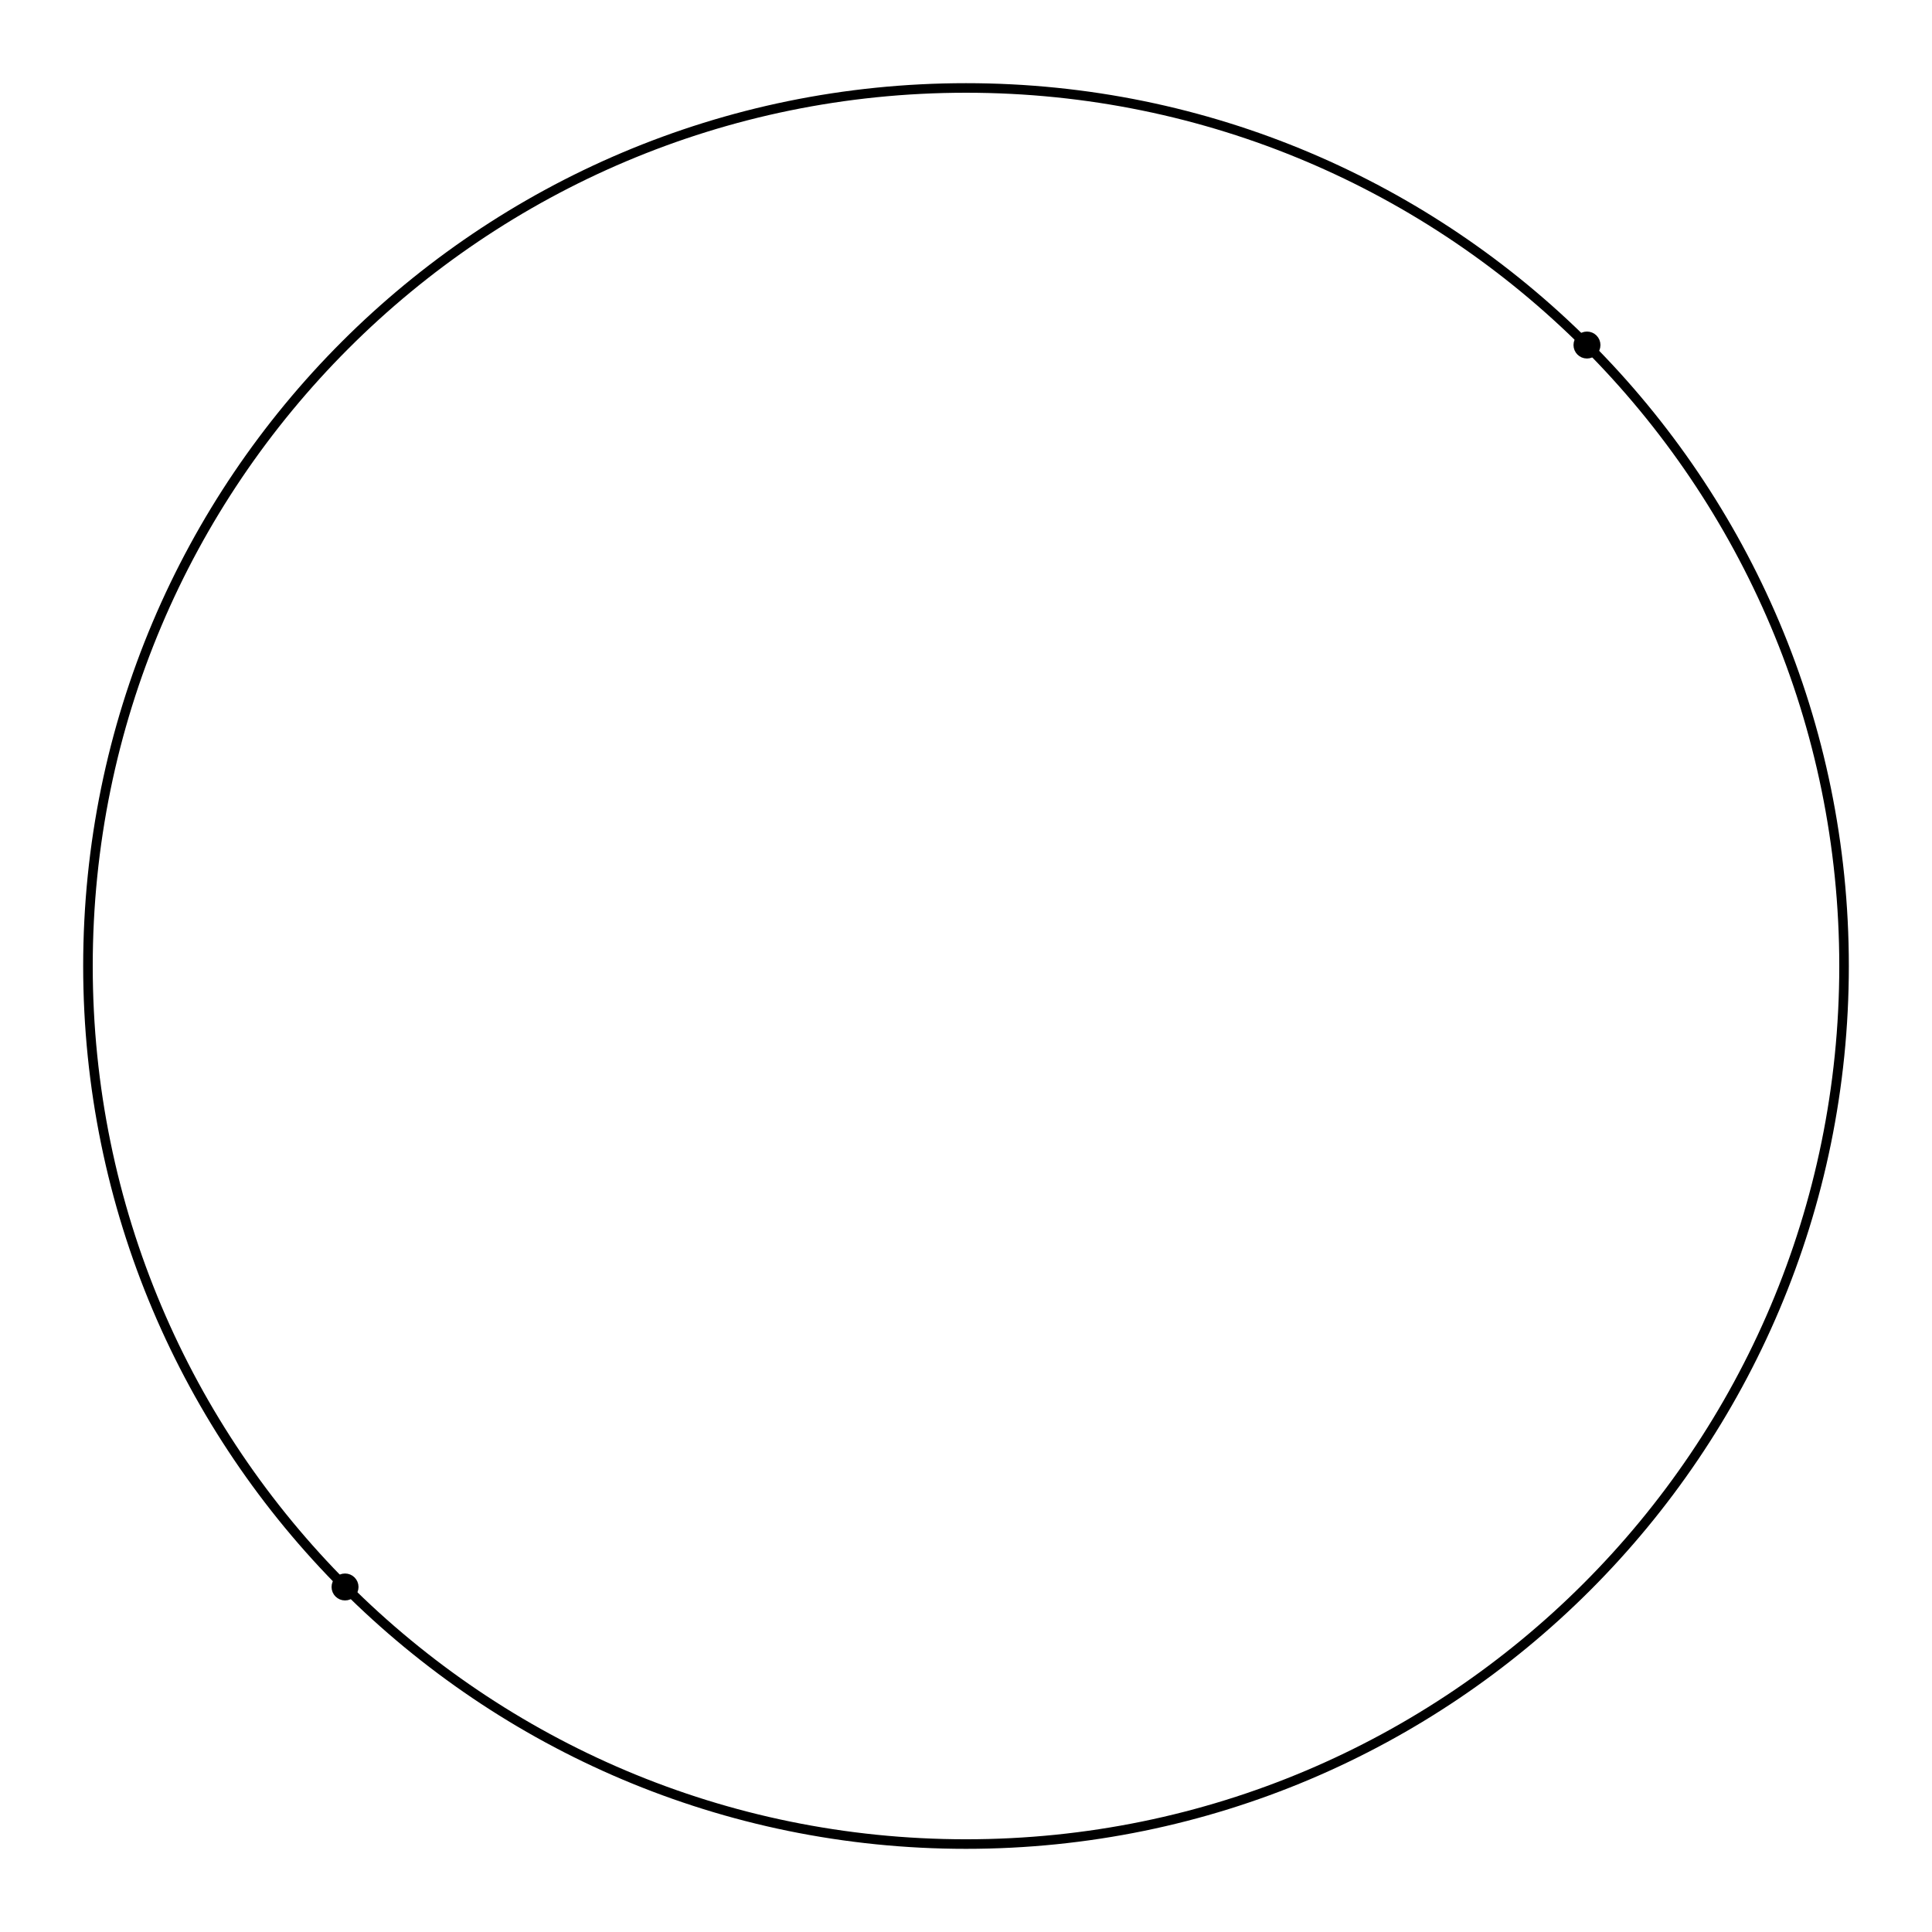
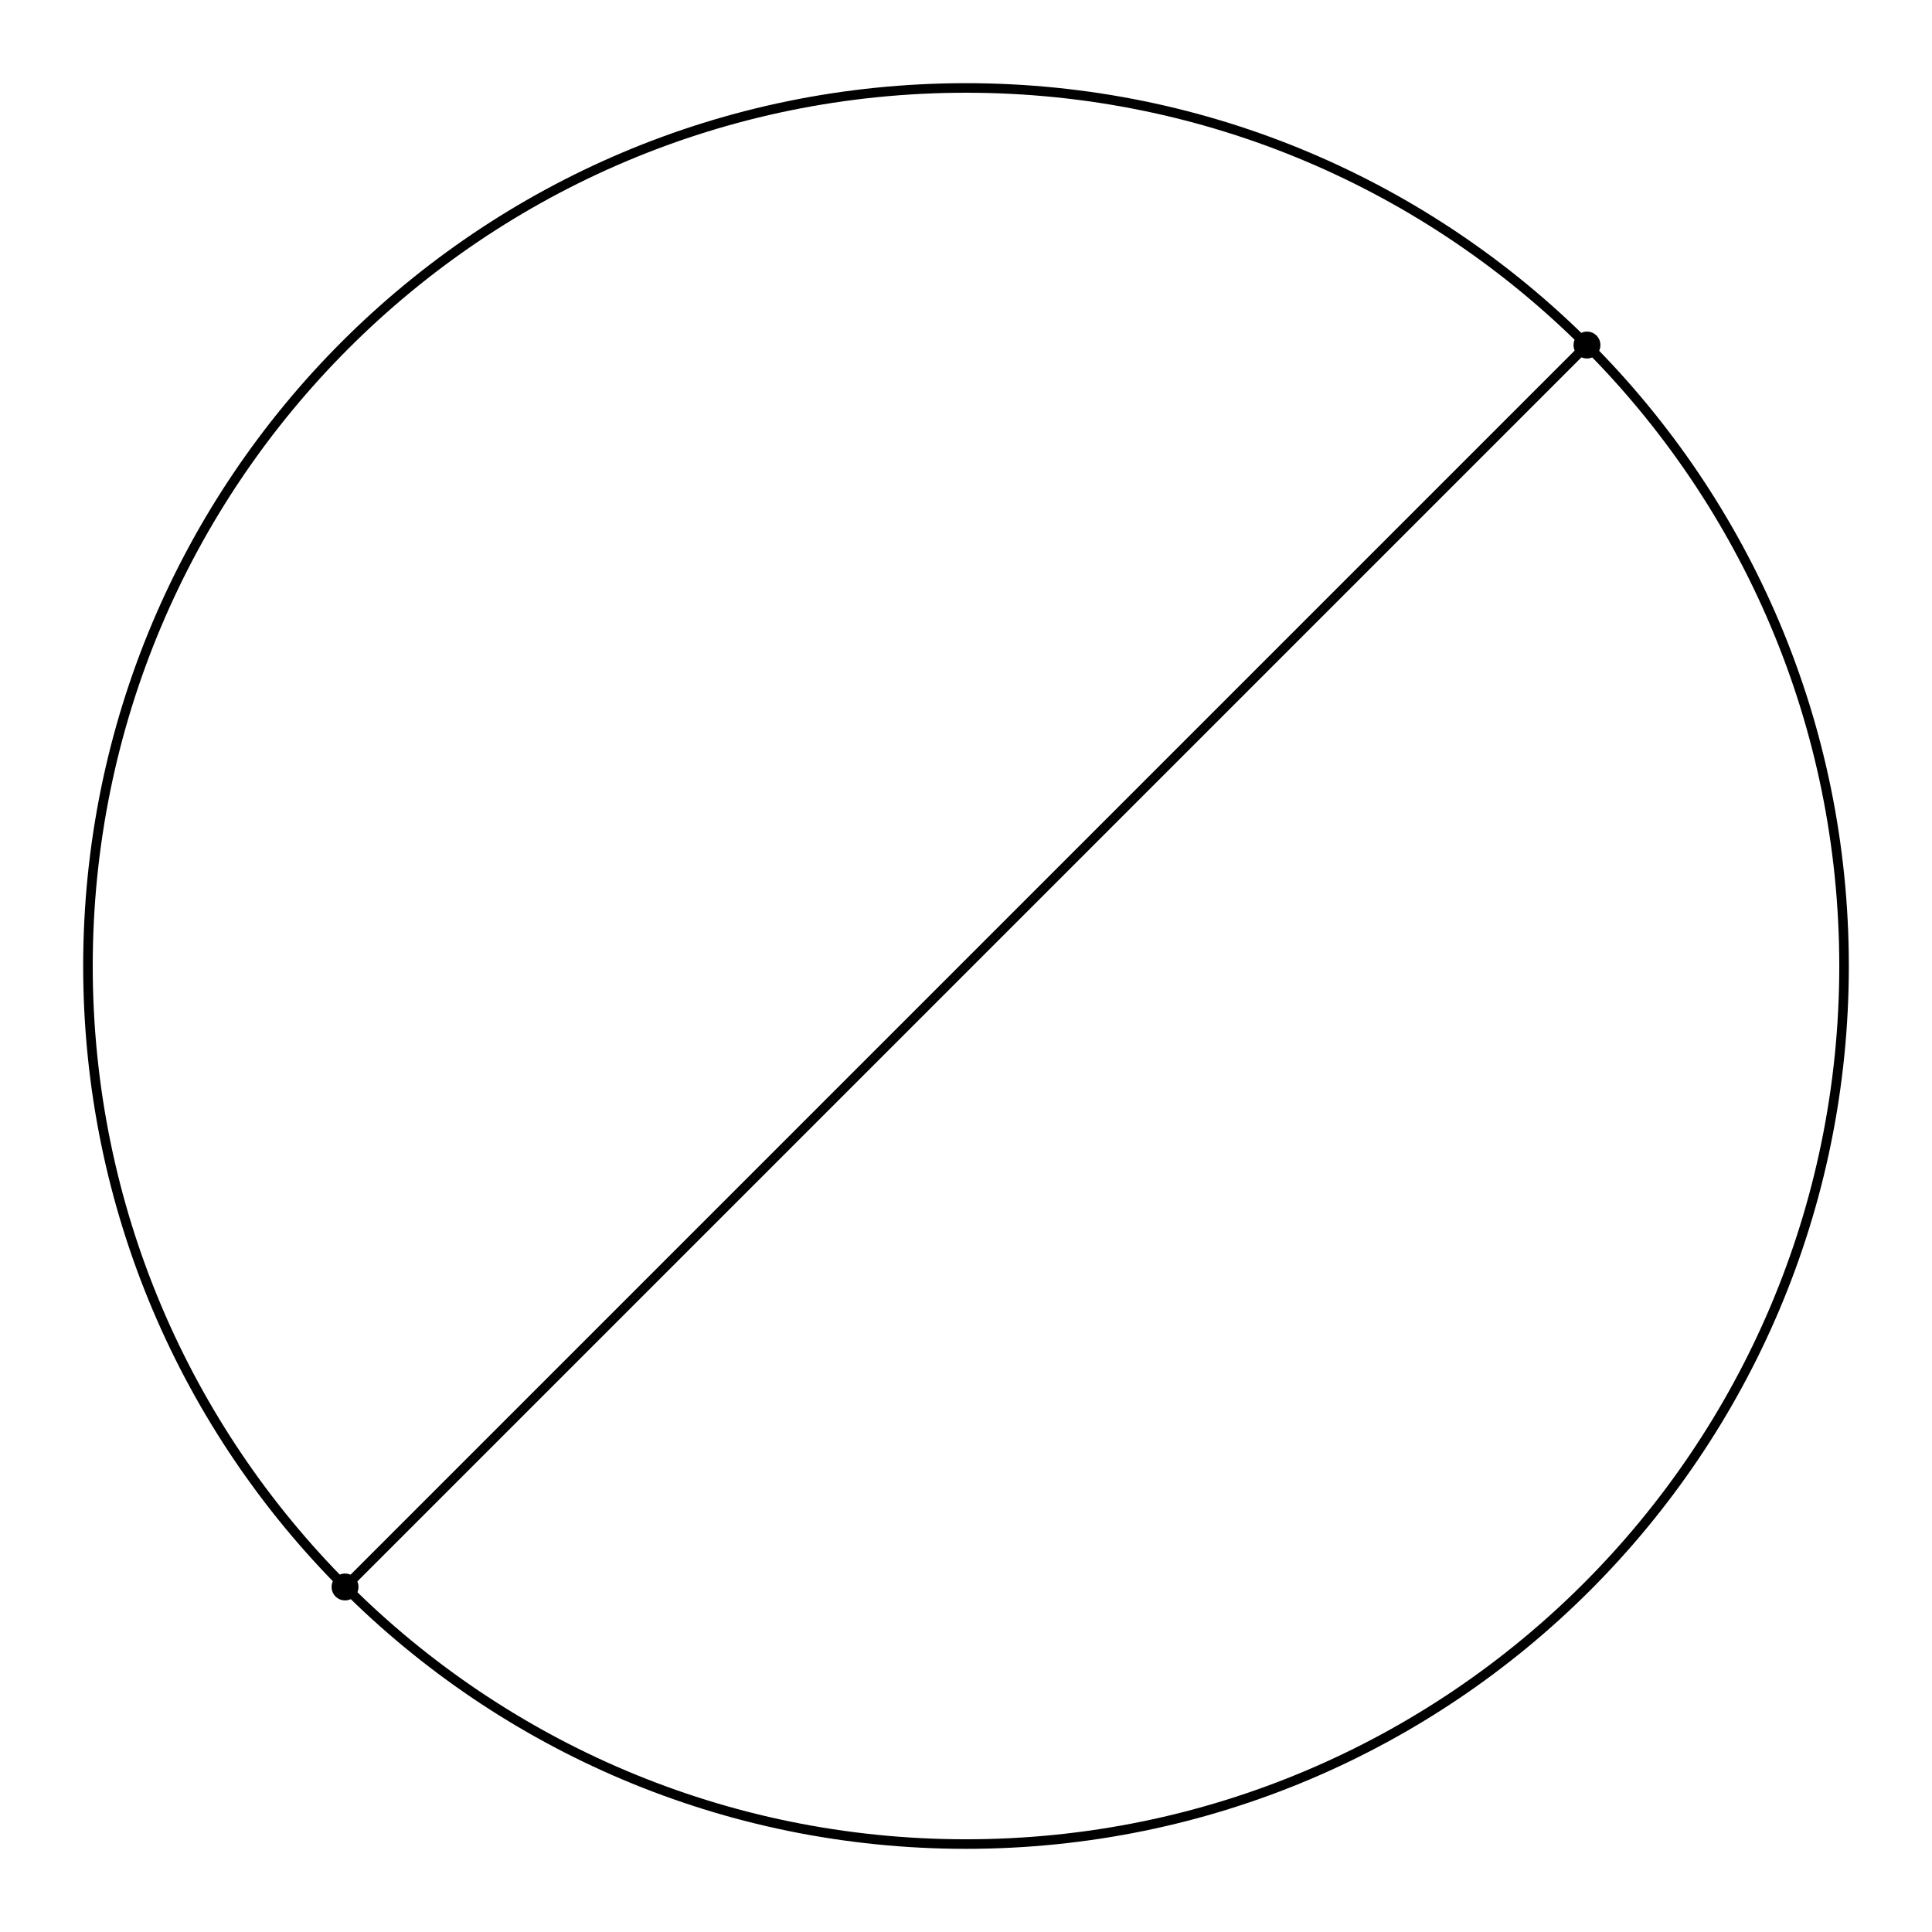
<svg xmlns="http://www.w3.org/2000/svg" width="100.0" height="100.0" viewBox="-19.645 -19.645 110.000 110.000">
  <g fill="none" stroke="black" stroke-width="0.007%" transform="translate(0, 70.7107) scale(70.7107, -70.7107)">
    <circle cx="0.000" cy="0.000" r="0.007" />
    <circle cx="1.000" cy="1.000" r="0.007" />
+     <line x1="0.000" y1="0.000" x2="1.000" y2="1.000" />
    <circle cx="0.500" cy="0.500" r="0.707" />
  </g>
</svg>
